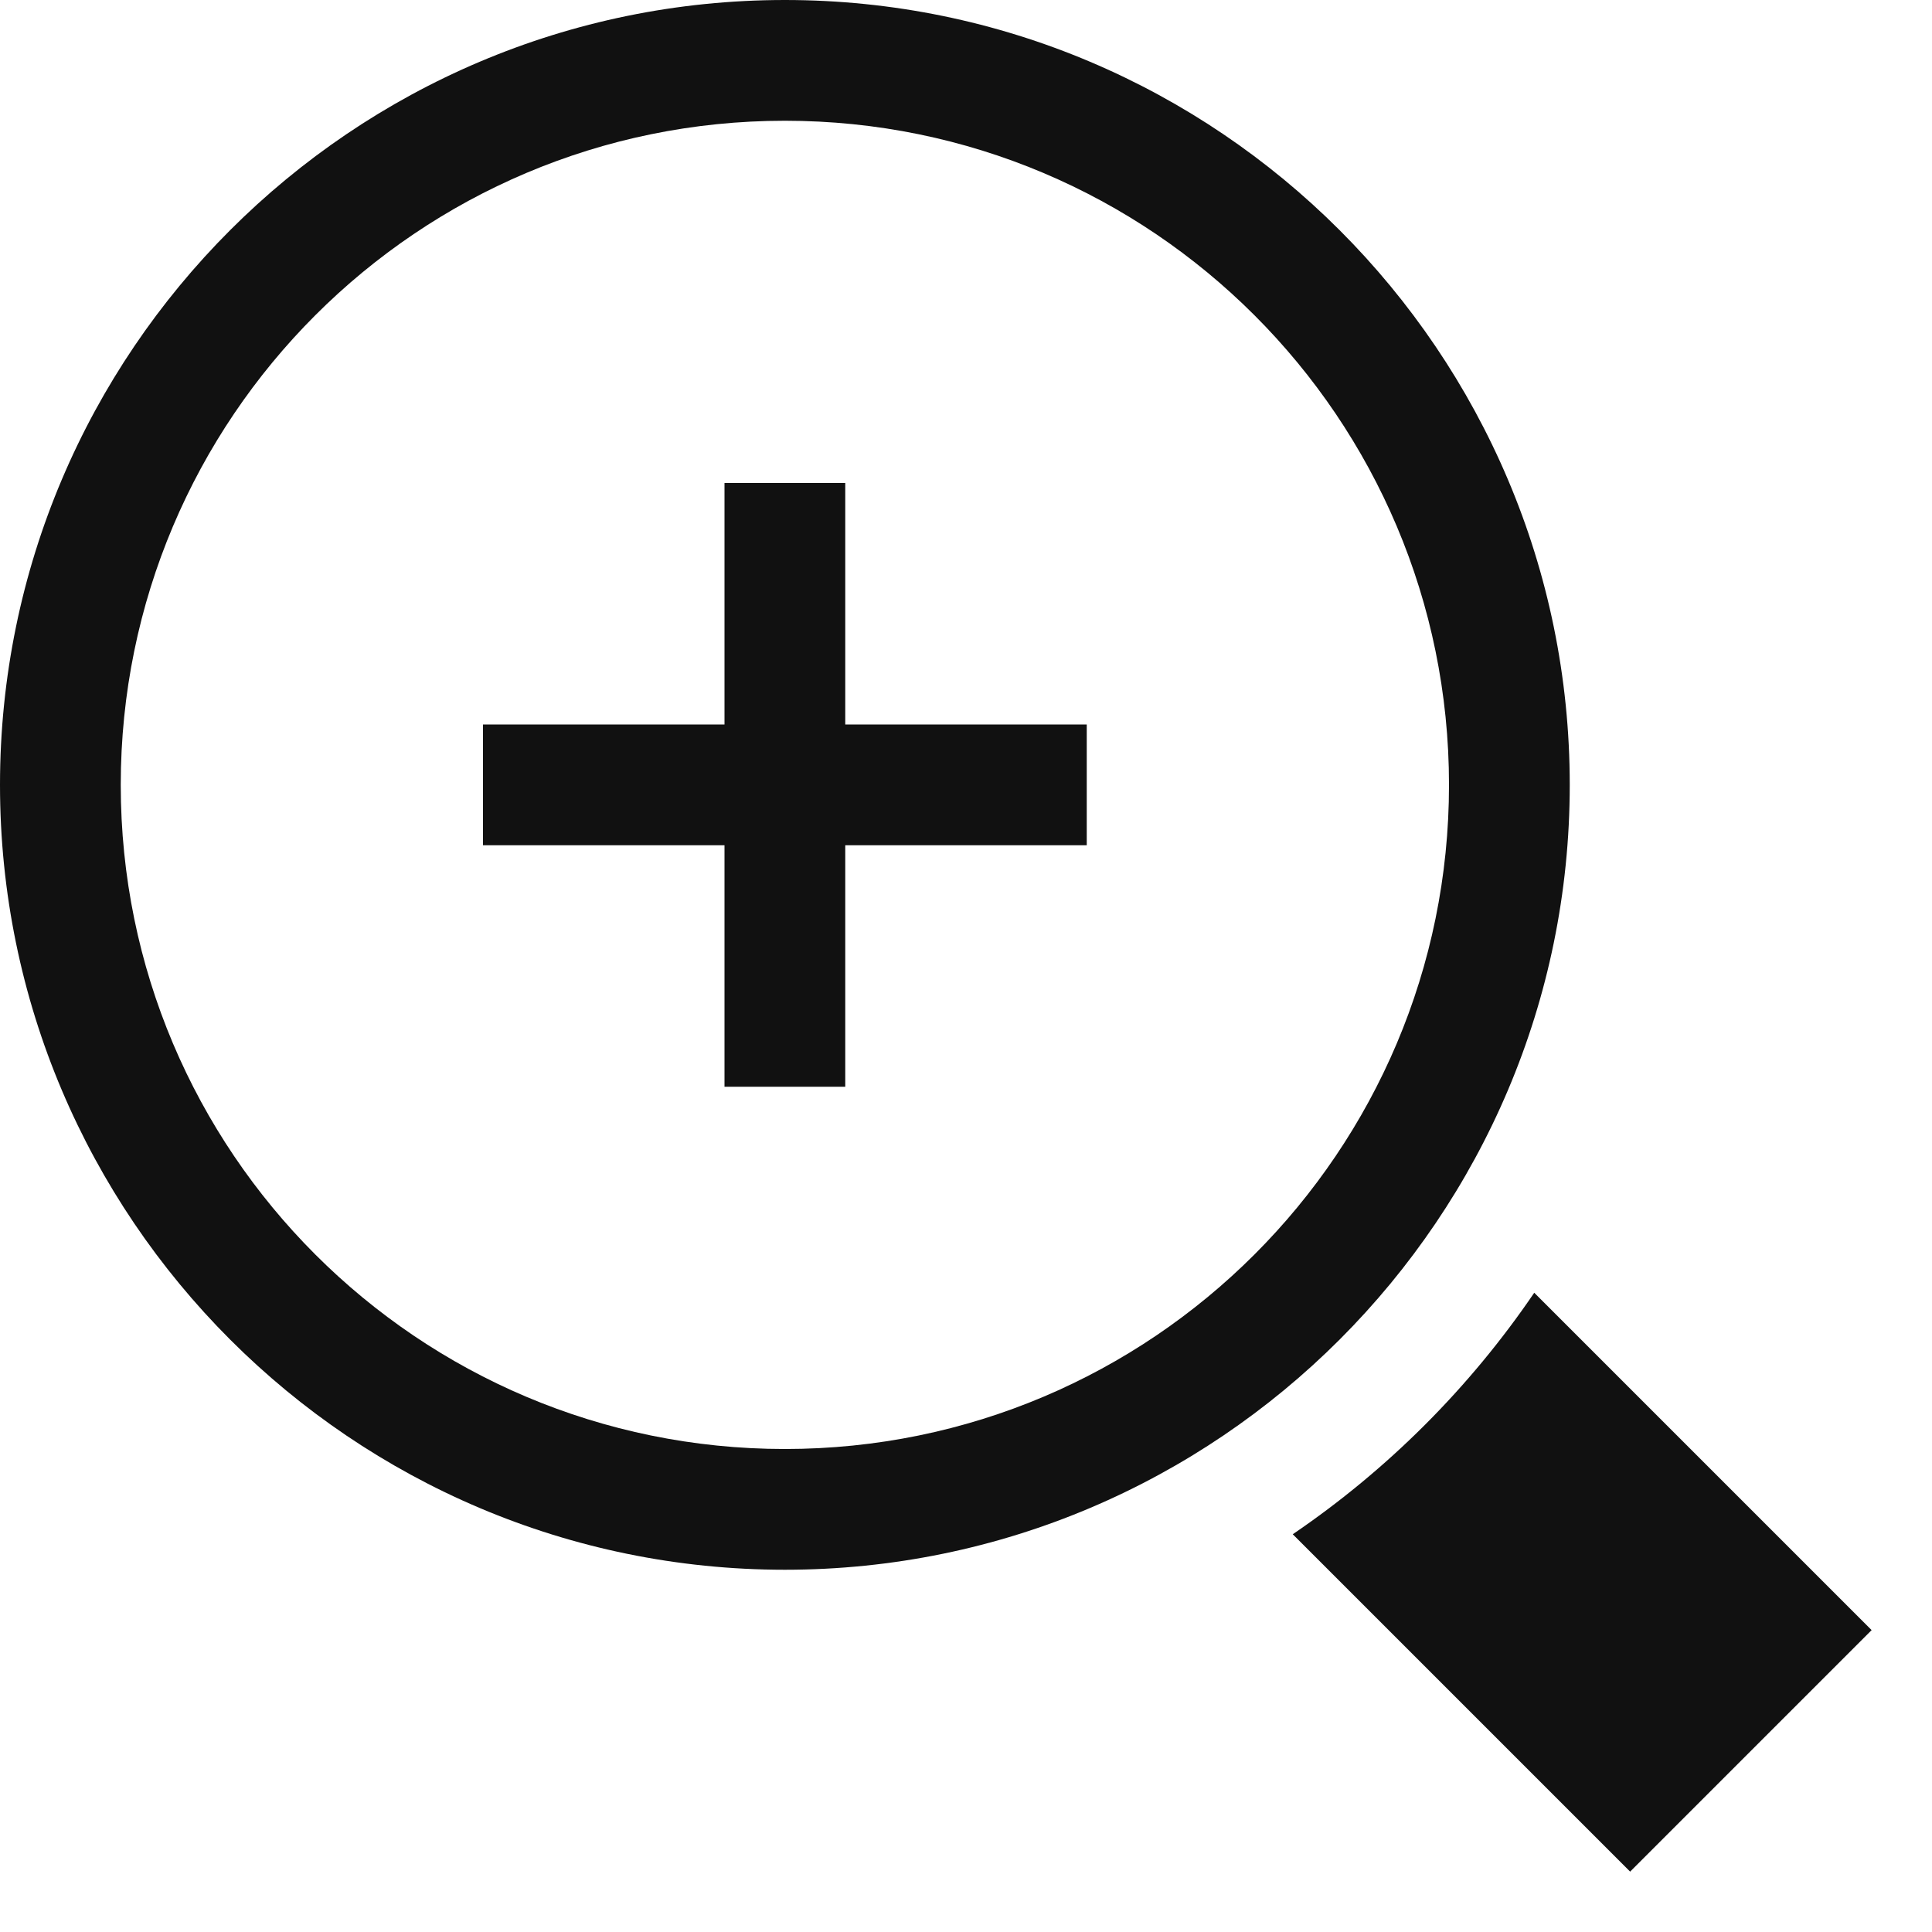
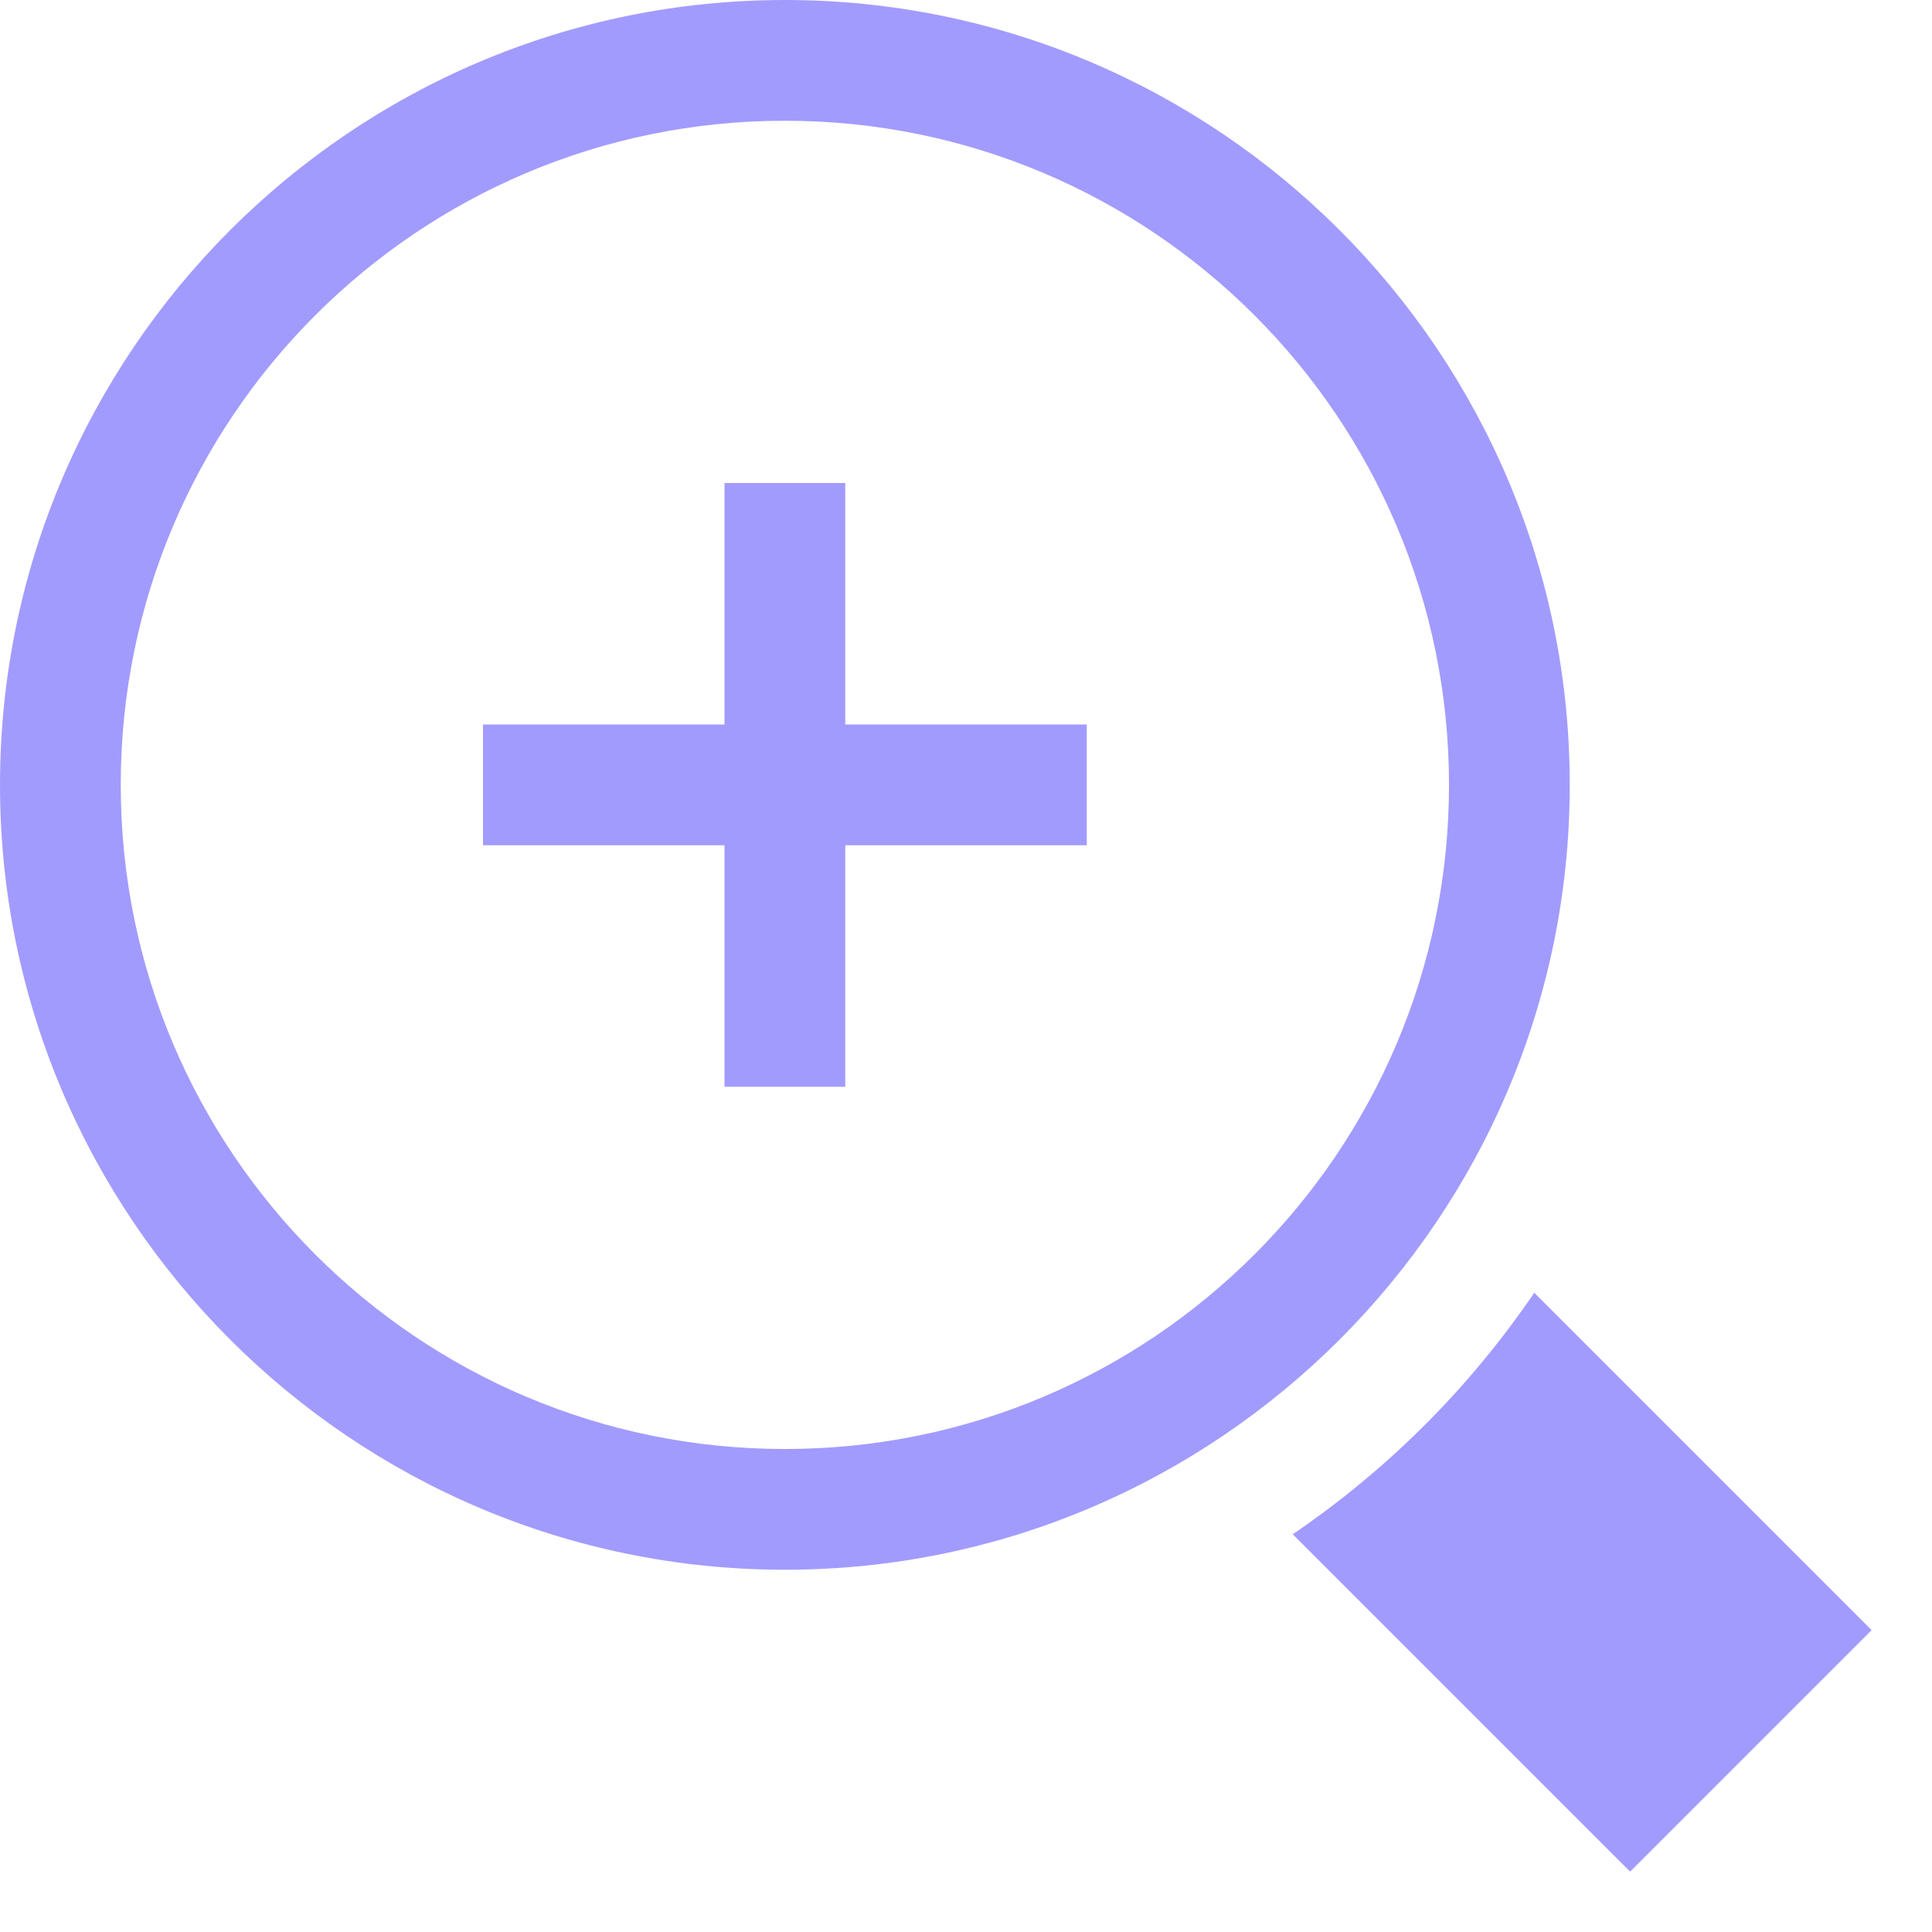
<svg xmlns="http://www.w3.org/2000/svg" width="32" height="32" viewBox="0 0 32 32">
-   <g class="nc-icon-wrapper" fill="#111111">
+   <g class="nc-icon-wrapper" fill="#a29bfe">
    <path data-color="color-2" d="M25.412 21.412a15.128 15.128 0 0 1-4 4L27 31l4-4-5.588-5.588z" />
    <path data-color="color-2" d="M14 8h-2v4H8v2h4v4h2v-4h4v-2h-4z" />
-     <path fill="#111111" d="M13 0C5.832 0 0 5.832 0 13s5.832 13 13 13 13-5.832 13-13S20.168 0 13 0zm0 24C6.925 24 2 19.075 2 13S6.925 2 13 2s11 4.925 11 11-4.925 11-11 11z" />
+     <path fill="#a29bfe" d="M13 0C5.832 0 0 5.832 0 13s5.832 13 13 13 13-5.832 13-13S20.168 0 13 0zm0 24C6.925 24 2 19.075 2 13S6.925 2 13 2s11 4.925 11 11-4.925 11-11 11z" />
  </g>
</svg>
